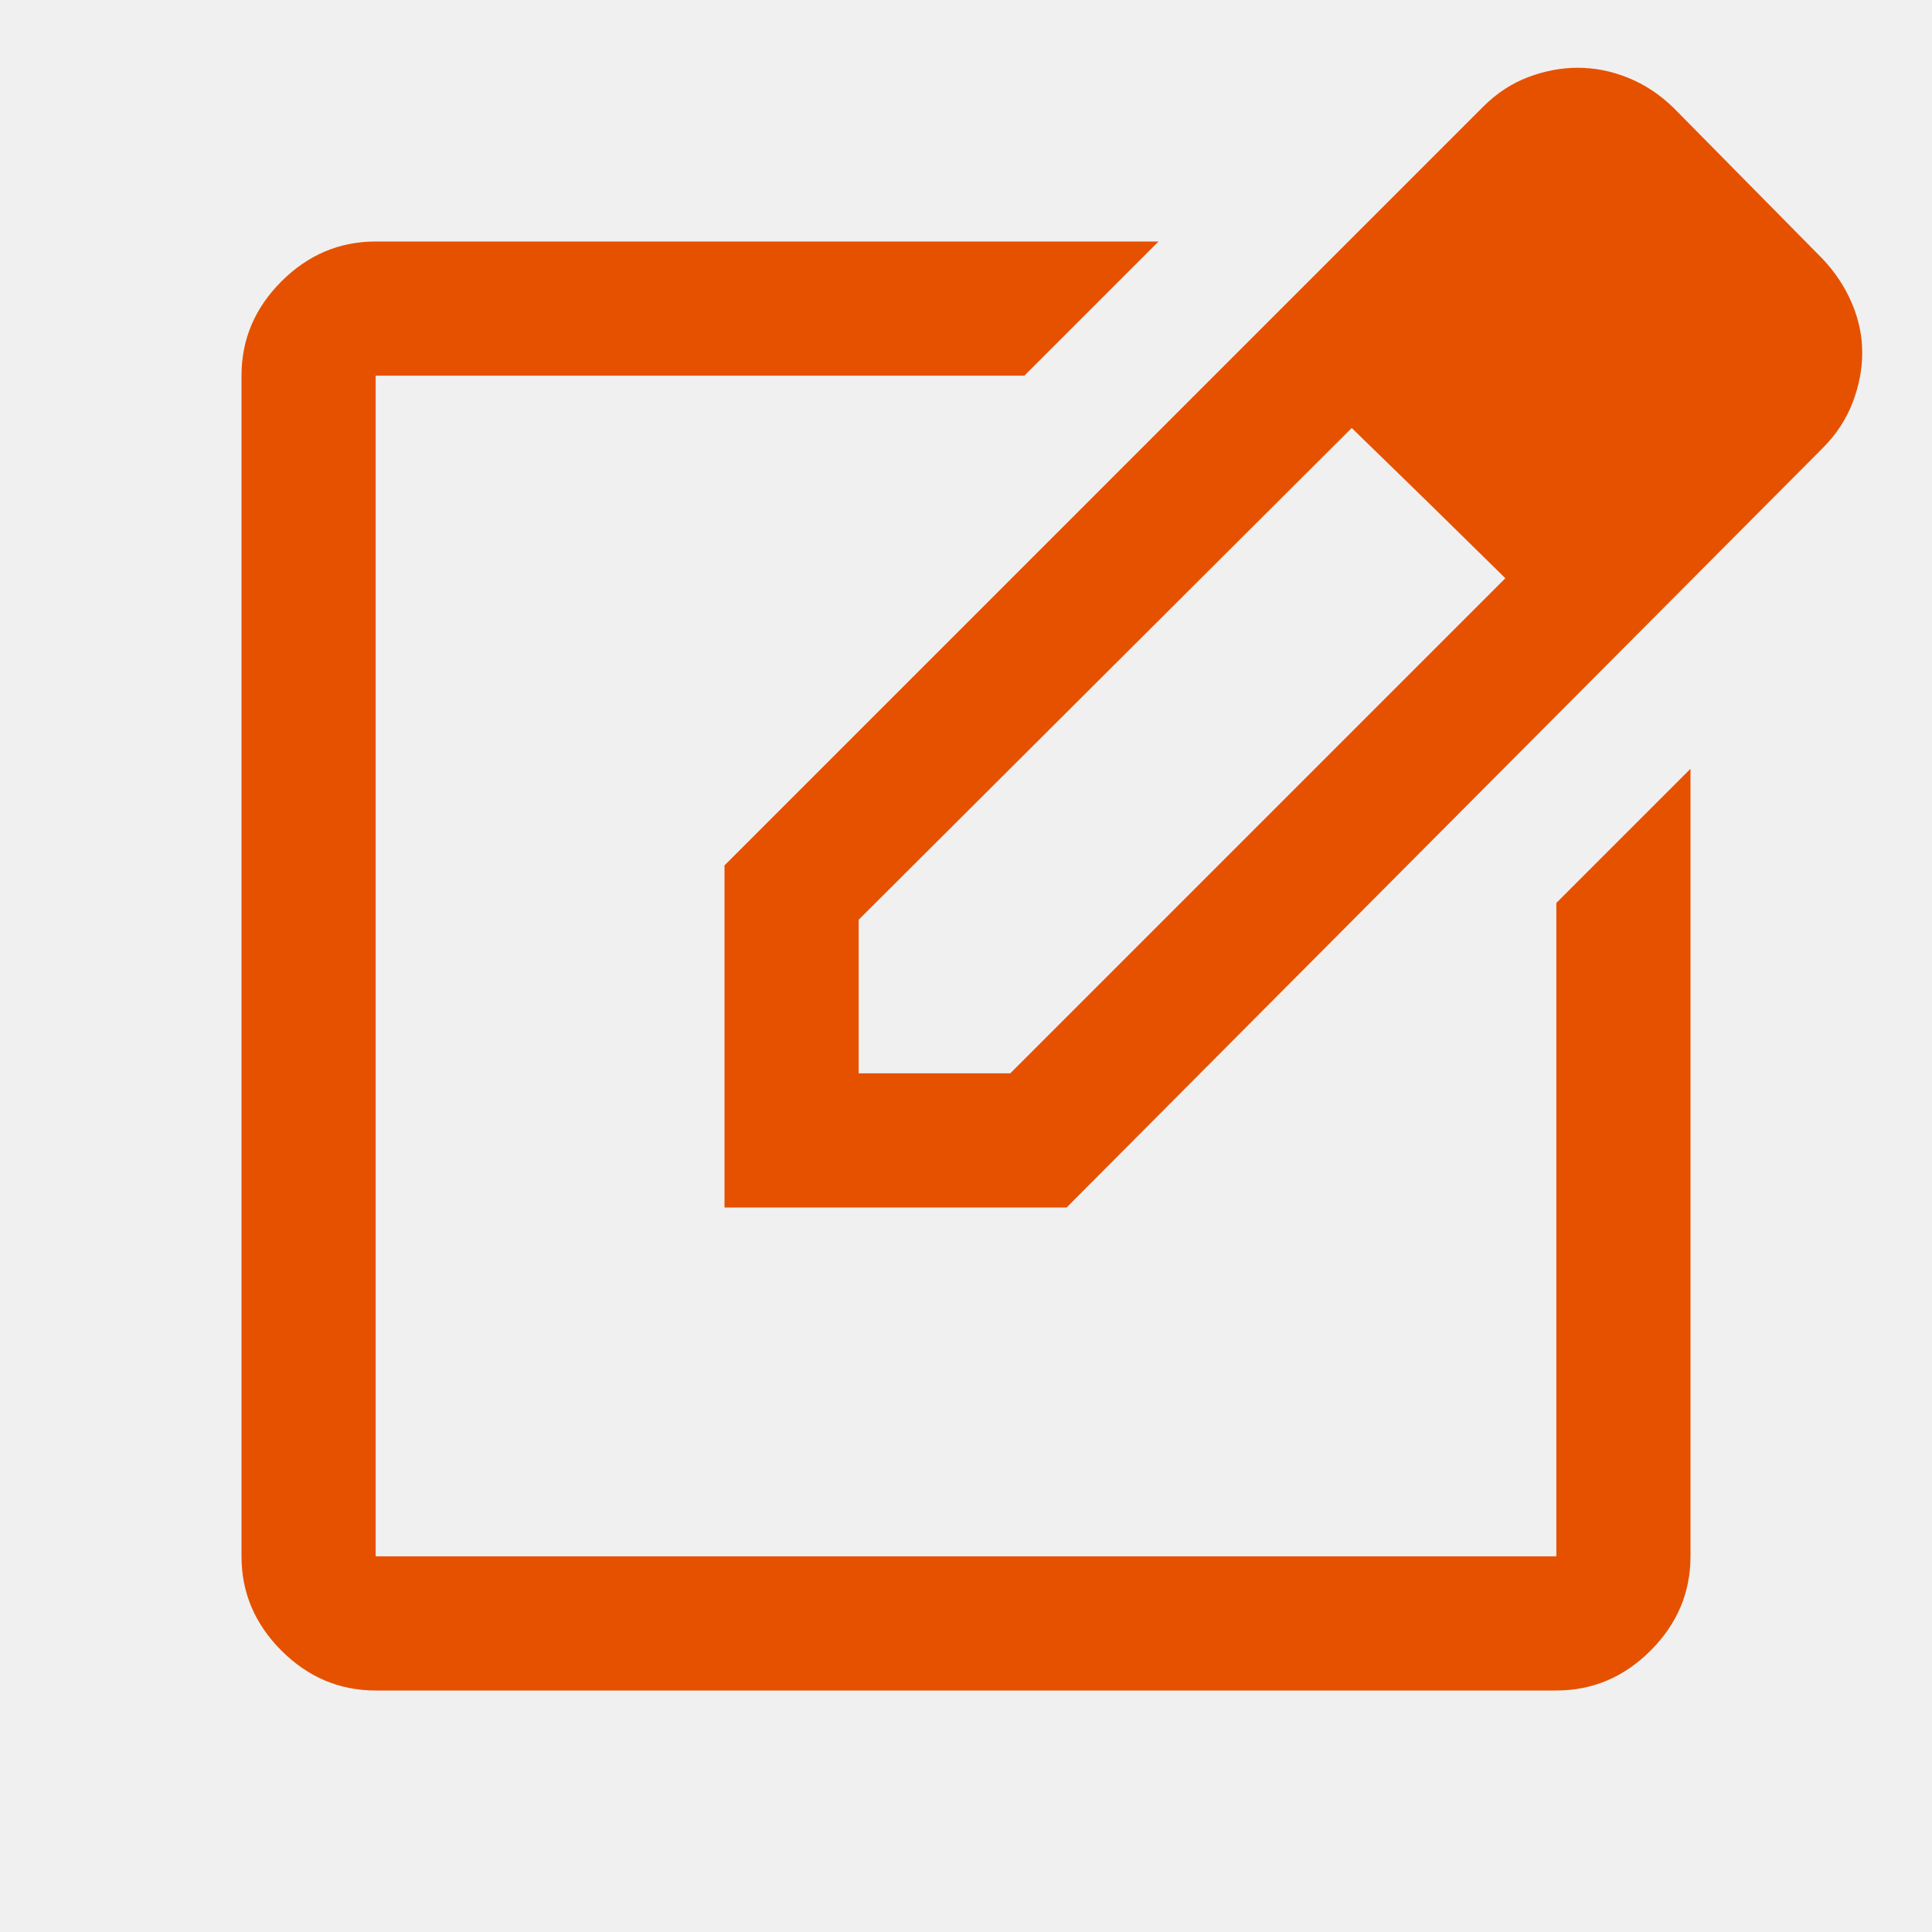
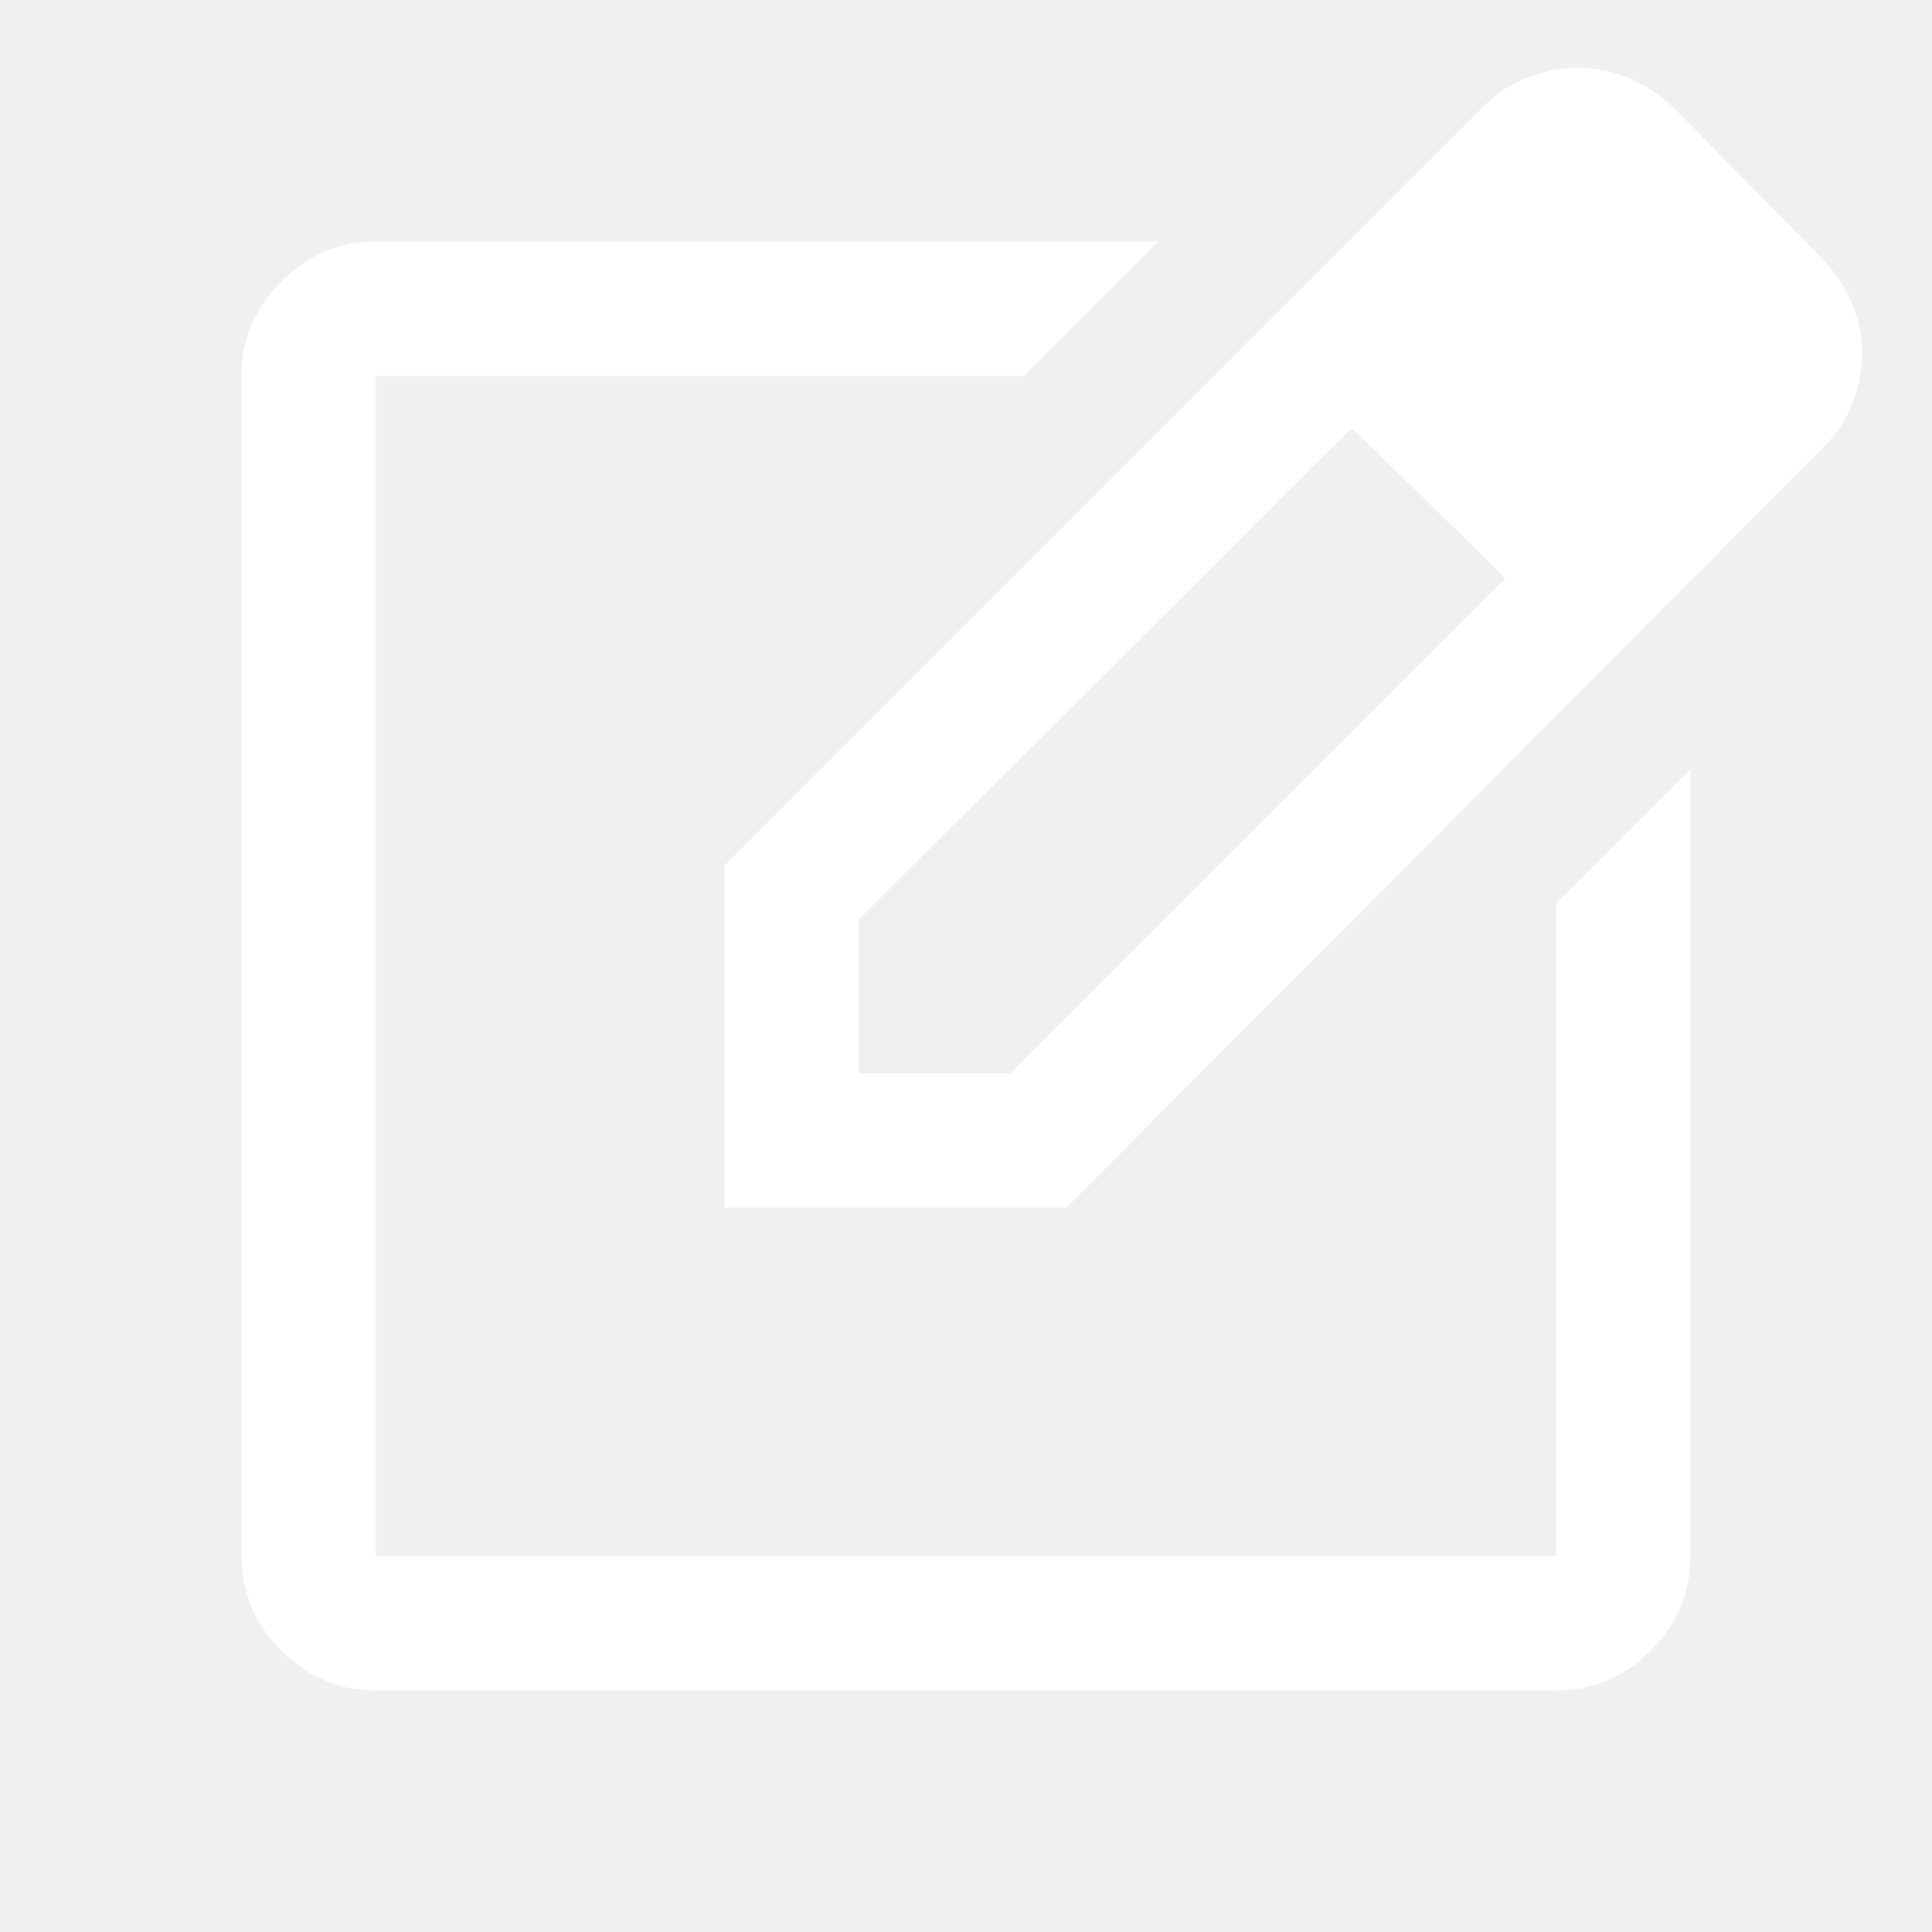
- <svg xmlns="http://www.w3.org/2000/svg" height="40px" viewBox="0 -960 960 960" width="40px" fill="#e65100">
+ <svg xmlns="http://www.w3.org/2000/svg" height="40px" viewBox="0 -960 960 960" width="40px" fill="#ffffff">
  <path d="M186.67-120q-27 0-46.84-19.83Q120-159.67 120-186.67v-586.66q0-27 19.83-46.84Q159.67-840 186.67-840h389L509-773.33H186.67v586.66h586.66v-324.66L840-578v391.33q0 27-19.83 46.84Q800.33-120 773.33-120H186.67ZM480-480ZM360-360v-170l377-377q10-10 22.33-14.67 12.34-4.66 24.67-4.66 12.67 0 25.04 5 12.38 5 22.63 15l74 75q9.4 9.97 14.53 22.02 5.13 12.05 5.13 24.51 0 12.47-4.83 24.97-4.83 12.5-14.83 22.5L530-360H360Zm499-424.67-74.67-74.66L859-784.67Zm-432.33 358H502l246-246L710-710l-38.33-37.33-245 244.33v76.33ZM710-710l-38.33-37.33L710-710l38 37.33L710-710Z" />
</svg>
